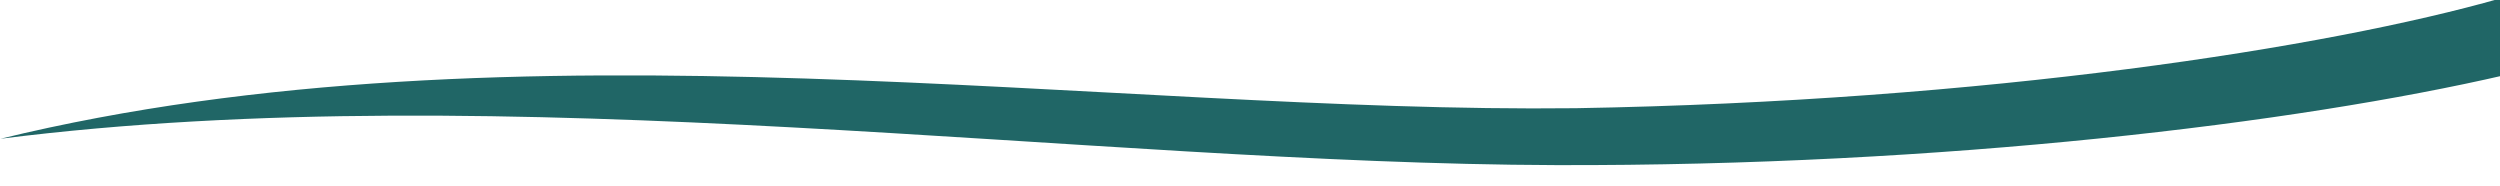
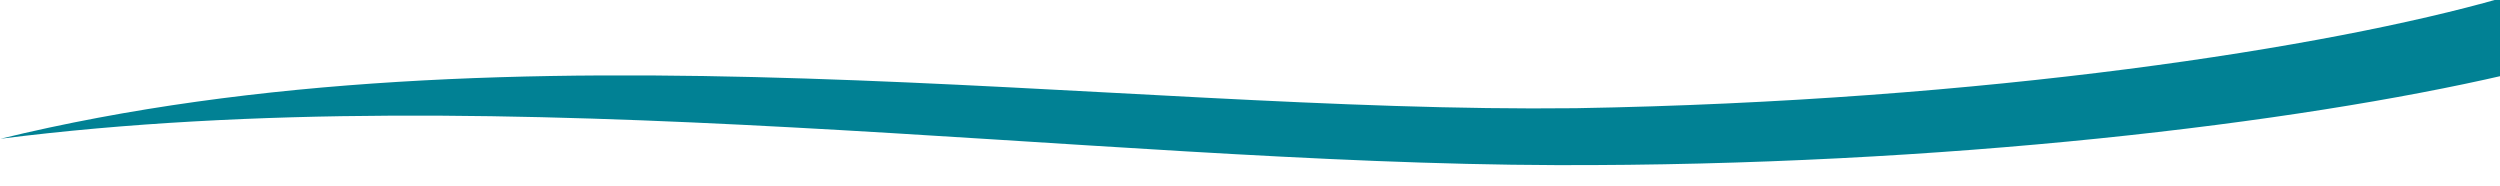
<svg xmlns="http://www.w3.org/2000/svg" width="1415.851" height="105.178" viewBox="0 0 1415.851 105.178" version="1.1" id="svg308">
  <defs id="defs292">
    <clipPath id="clip-path">
      <path id="Caminho_15084" data-name="Caminho 15084" d="M 0,0 H 1401.976 V 289 H 0 Z" transform="translate(-112.15)" style="fill:none" />
    </clipPath>
  </defs>
  <g id="Grupo_3666" data-name="Grupo 3666" transform="translate(111.4081,-702.9868)">
    <g id="Grupo_3024" data-name="Grupo 3024" transform="translate(-60.405,443.987)" />
    <g id="Grupo_351" data-name="Grupo 351" transform="matrix(1.107071,0,0,1,-113.5746,690.868)" style="stroke-width:0.95">
      <path id="Caminho_270" data-name="Caminho 270" d="M 1.083,79.314 0,118.265 1280,123.956 V -0.192 C 1192.484,27.68 1017.489,81.064 808.971,85.07 480.314,74.062 299.453,51.326 1.083,79.314 Z" style="fill:none;fill-rule:evenodd;stroke-width:0.95" />
      <g id="Camada_2-2" data-name="Camada 2" transform="translate(37.7689,-6.699333)" style="stroke-width:0.95">
        <g id="OBJECTS-2" data-name="OBJECTS" style="stroke-width:0.95">
-           <path id="Caminho_271" data-name="Caminho 271" d="M 760.093,112.328 C 520.18,111.51 223.505,61.156 -35.543,97.396 227.815,26.405 530.628,83.209 770.361,80.099 980.193,76.111 1155.216,45.771 1243.373,17.89 l 2.285,43.446 C 1139.272,88.555 959.081,112.957 760.093,112.328 Z" style="fill:#206666;fill-rule:evenodd;stroke-width:0.95" />
+           <path id="Caminho_271" data-name="Caminho 271" d="M 760.093,112.328 C 520.18,111.51 223.505,61.156 -35.543,97.396 227.815,26.405 530.628,83.209 770.361,80.099 980.193,76.111 1155.216,45.771 1243.373,17.89 l 2.285,43.446 C 1139.272,88.555 959.081,112.957 760.093,112.328 Z" style="fill:#018194;fill-rule:evenodd;stroke-width:0.95" />
        </g>
      </g>
    </g>
  </g>
</svg>
